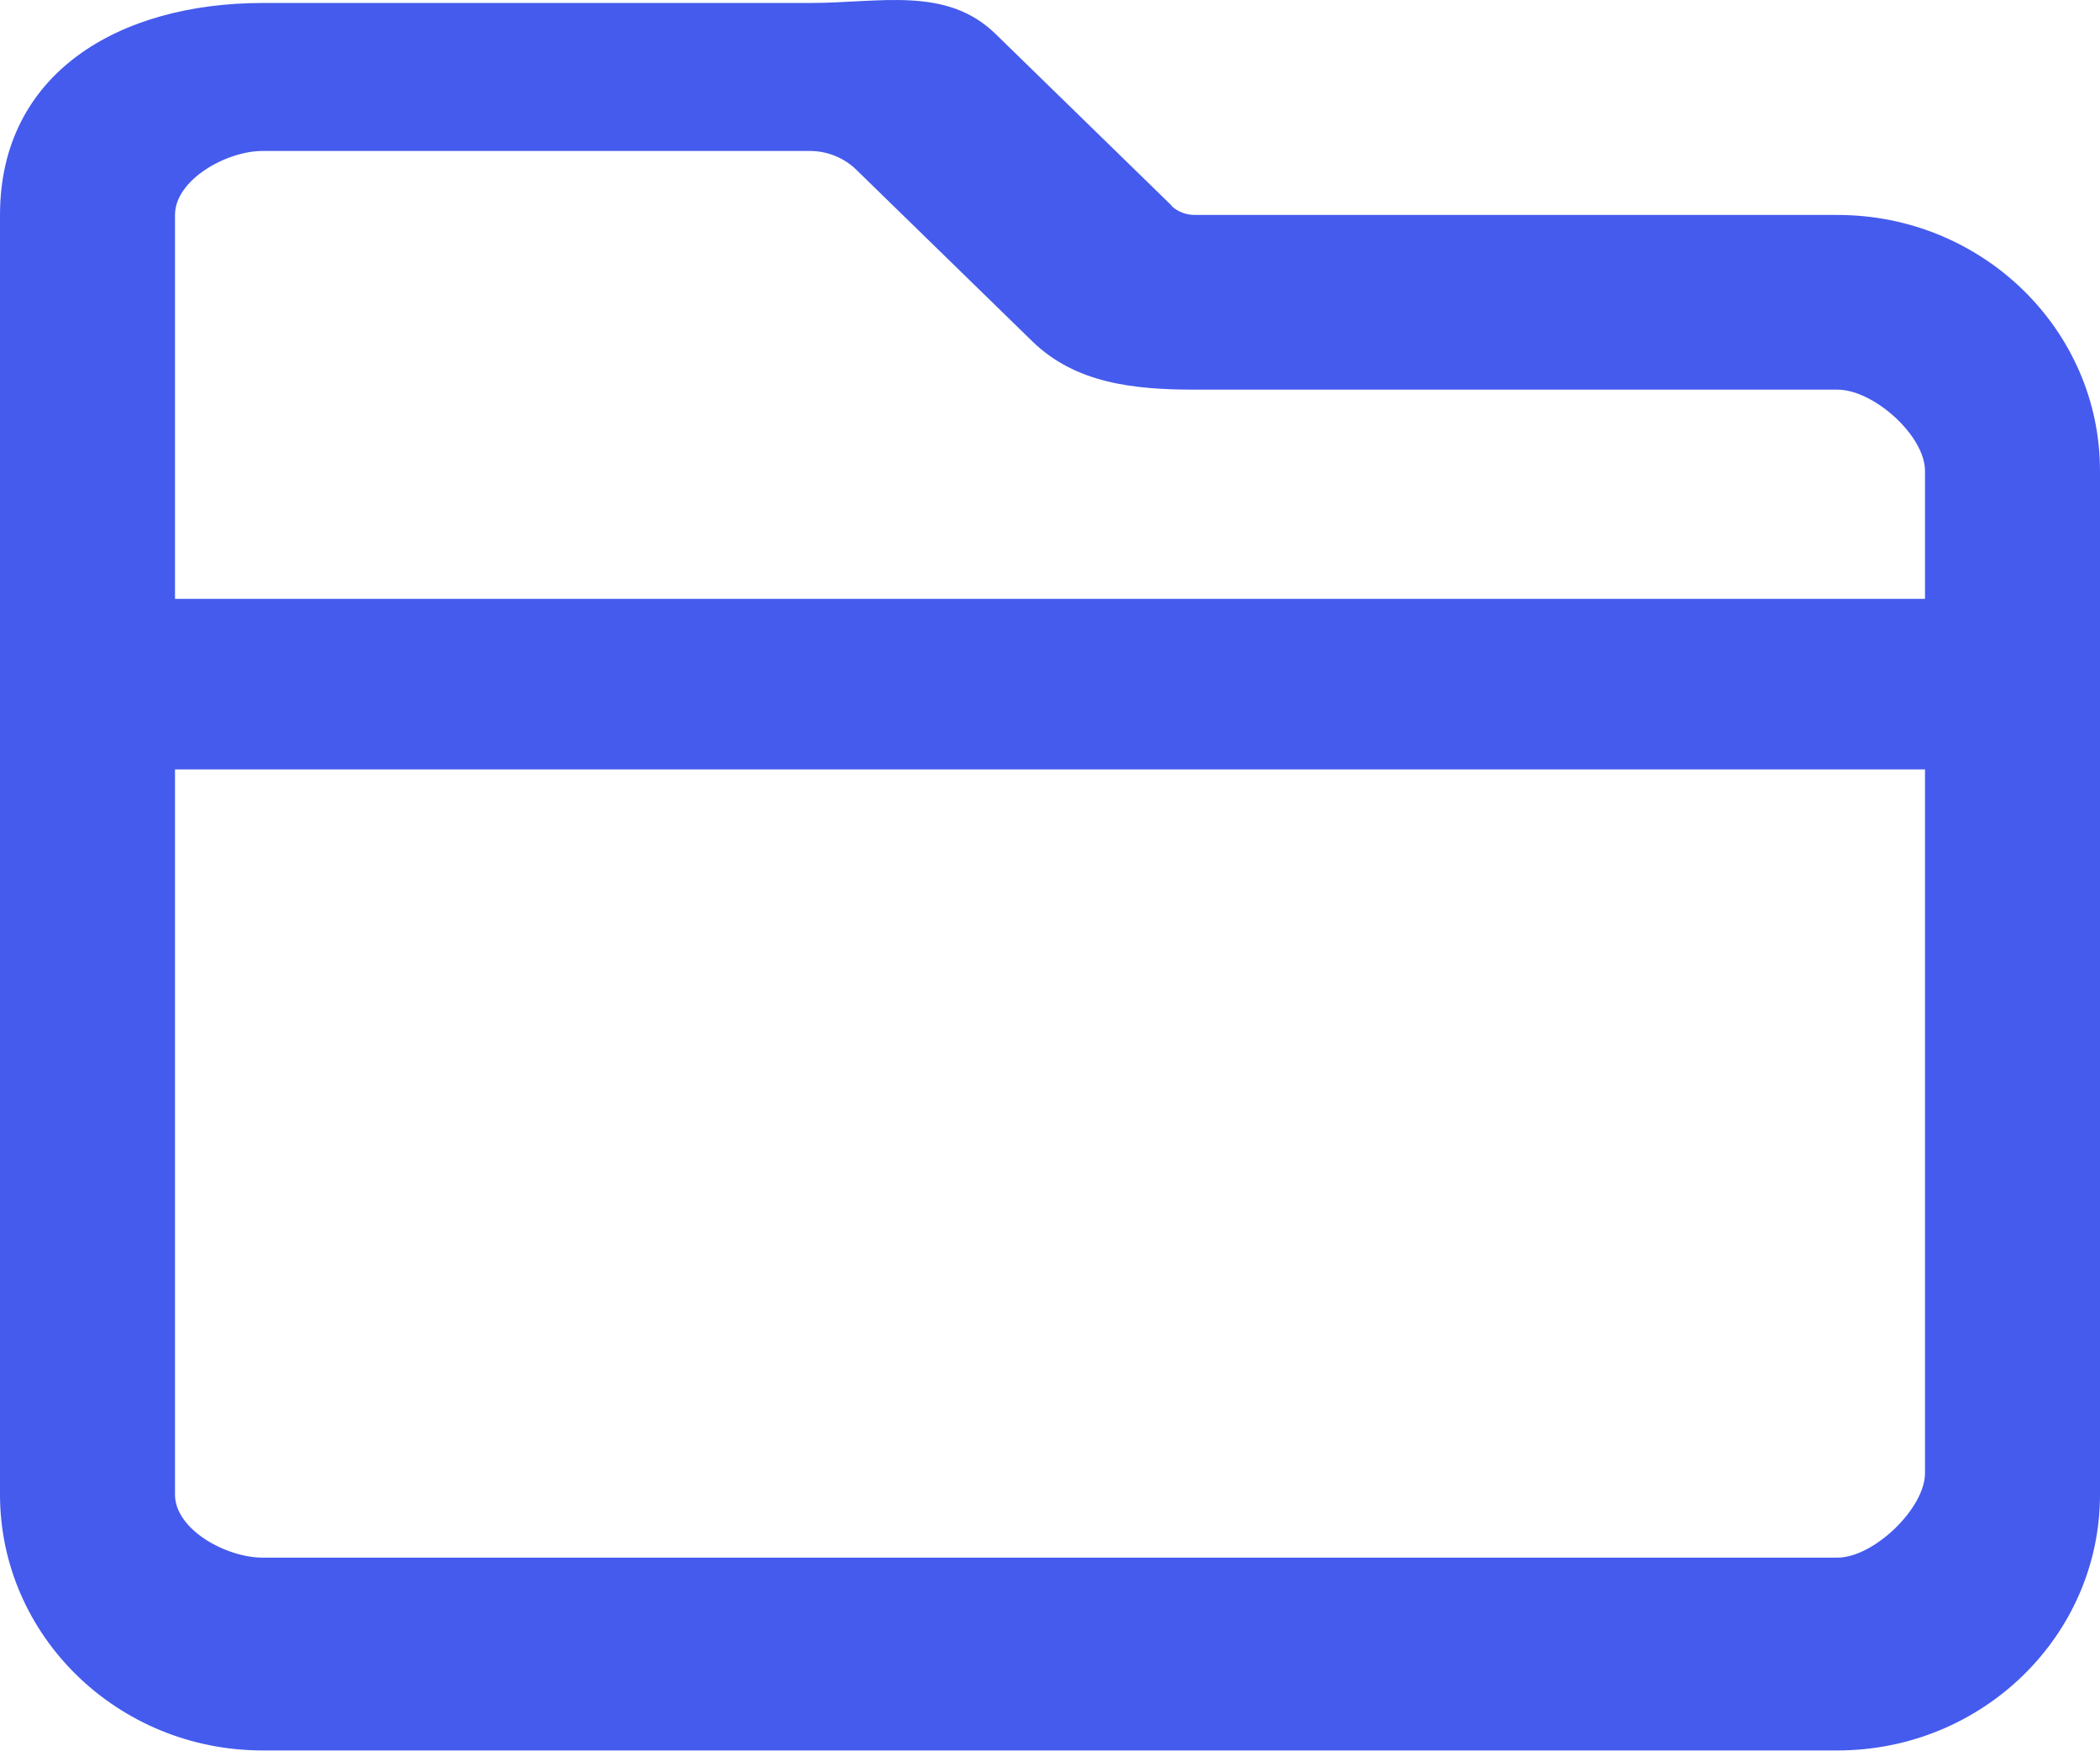
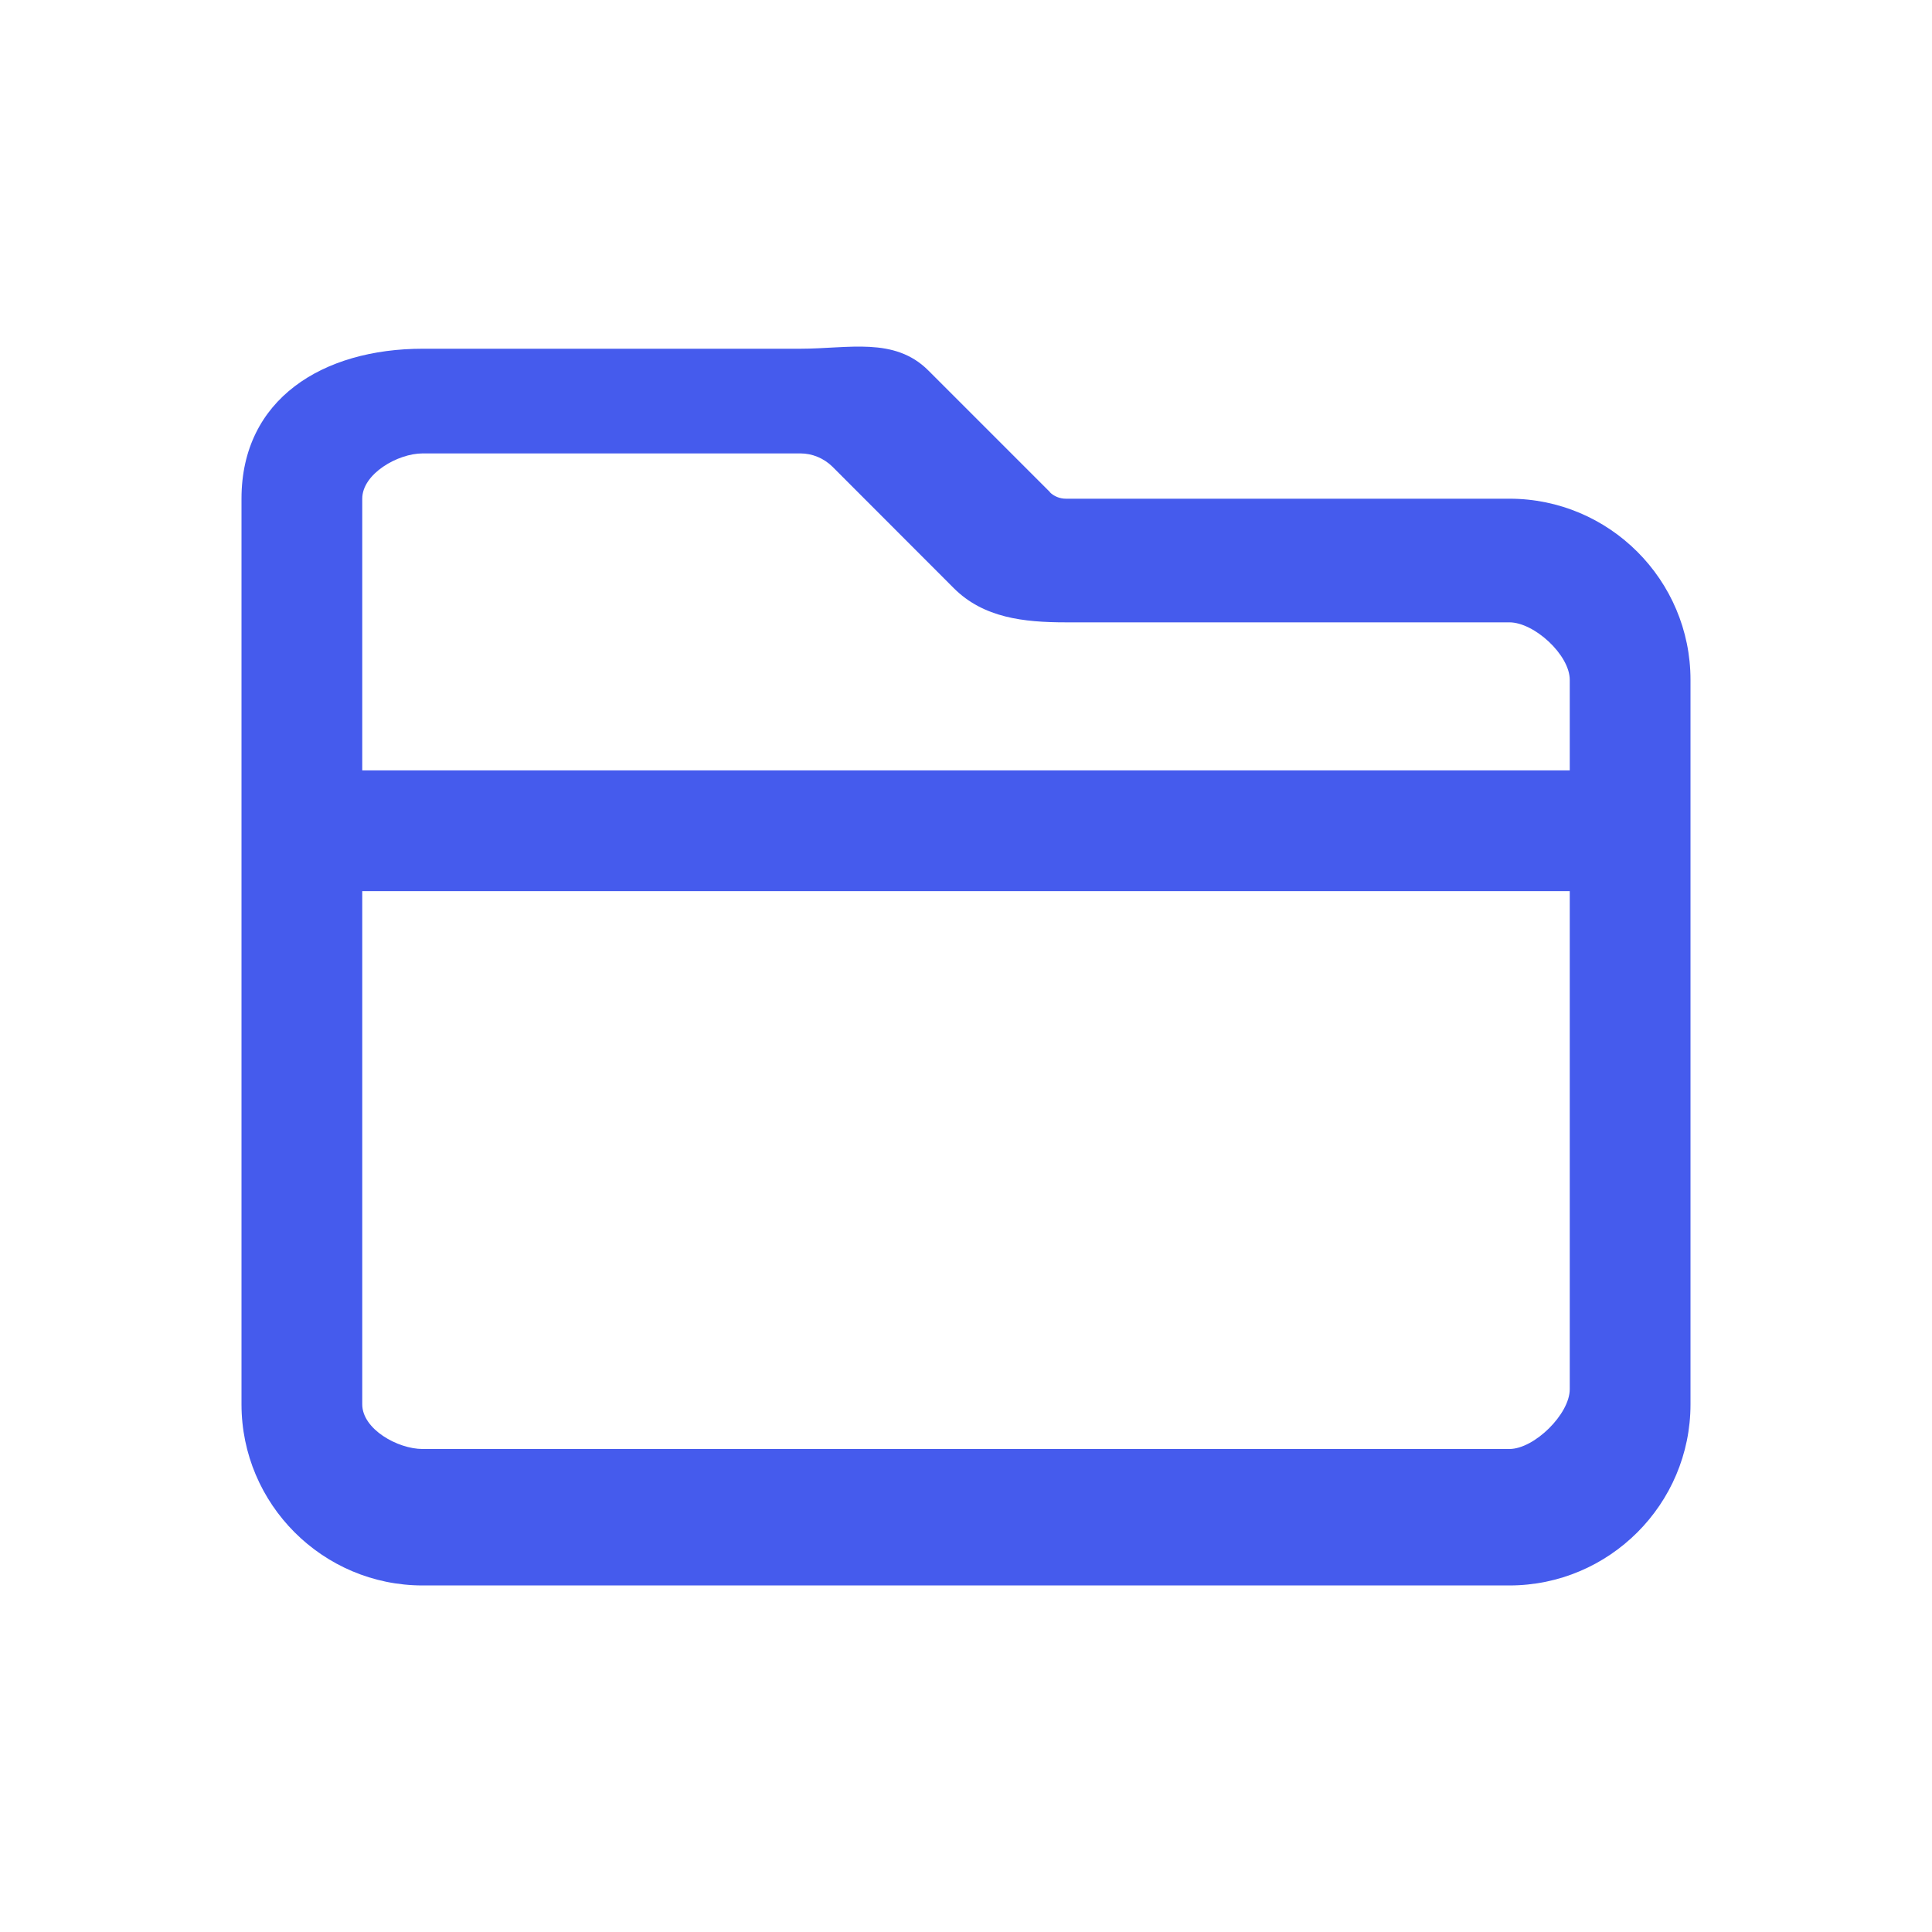
- <svg xmlns="http://www.w3.org/2000/svg" width="24" height="20" viewBox="0 0 24 20" fill="none">
-   <path id="categories" d="M11.798 3.9C12.291 4.38 12.956 4.452 13.655 4.452H21C21.413 4.452 22 4.978 22 5.38V6.842H2V2.456C2 2.054 2.587 1.725 3 1.725H9.258C9.455 1.725 9.647 1.803 9.787 1.94L11.798 3.9ZM2 8.791H22V16.832C22 17.234 21.413 17.797 21 17.797H3C2.587 17.797 2 17.478 2 17.076V8.791ZM13.392 2.351L11.377 0.387C10.814 -0.162 10.055 0.034 9.258 0.034H3.005C1.35 0.034 0 0.843 0 2.456V17.076C0 18.689 1.345 20 3 20H21C22.655 20 24 18.689 24 17.076V5.38C24 3.767 22.655 2.456 21 2.456H13.655C13.556 2.456 13.458 2.42 13.387 2.351H13.392Z" fill="#455BED" />
+ <svg xmlns="http://www.w3.org/2000/svg" width="16" height="16" viewBox="0 0 16 16" fill="none">
+   <path d="M7.899 4.871C8.145 5.117 8.478 5.154 8.827 5.154H12.5C12.706 5.154 13 5.424 13 5.63V6.38H3V4.13C3 3.924 3.294 3.755 3.5 3.755H6.629C6.727 3.755 6.823 3.795 6.894 3.865L7.899 4.871ZM3 7.38H13V11.505C13 11.711 12.706 12 12.5 12H3.5C3.294 12 3 11.836 3 11.63V7.38ZM8.696 4.076L7.688 3.068C7.407 2.787 7.027 2.888 6.629 2.888H3.502C2.675 2.888 2 3.303 2 4.13V11.63C2 12.457 2.673 13.13 3.5 13.13H12.5C13.327 13.13 14 12.457 14 11.63V5.63C14 4.803 13.327 4.13 12.5 4.13H8.827C8.778 4.13 8.729 4.111 8.694 4.076H8.696Z" fill="#455BED" />
</svg>
